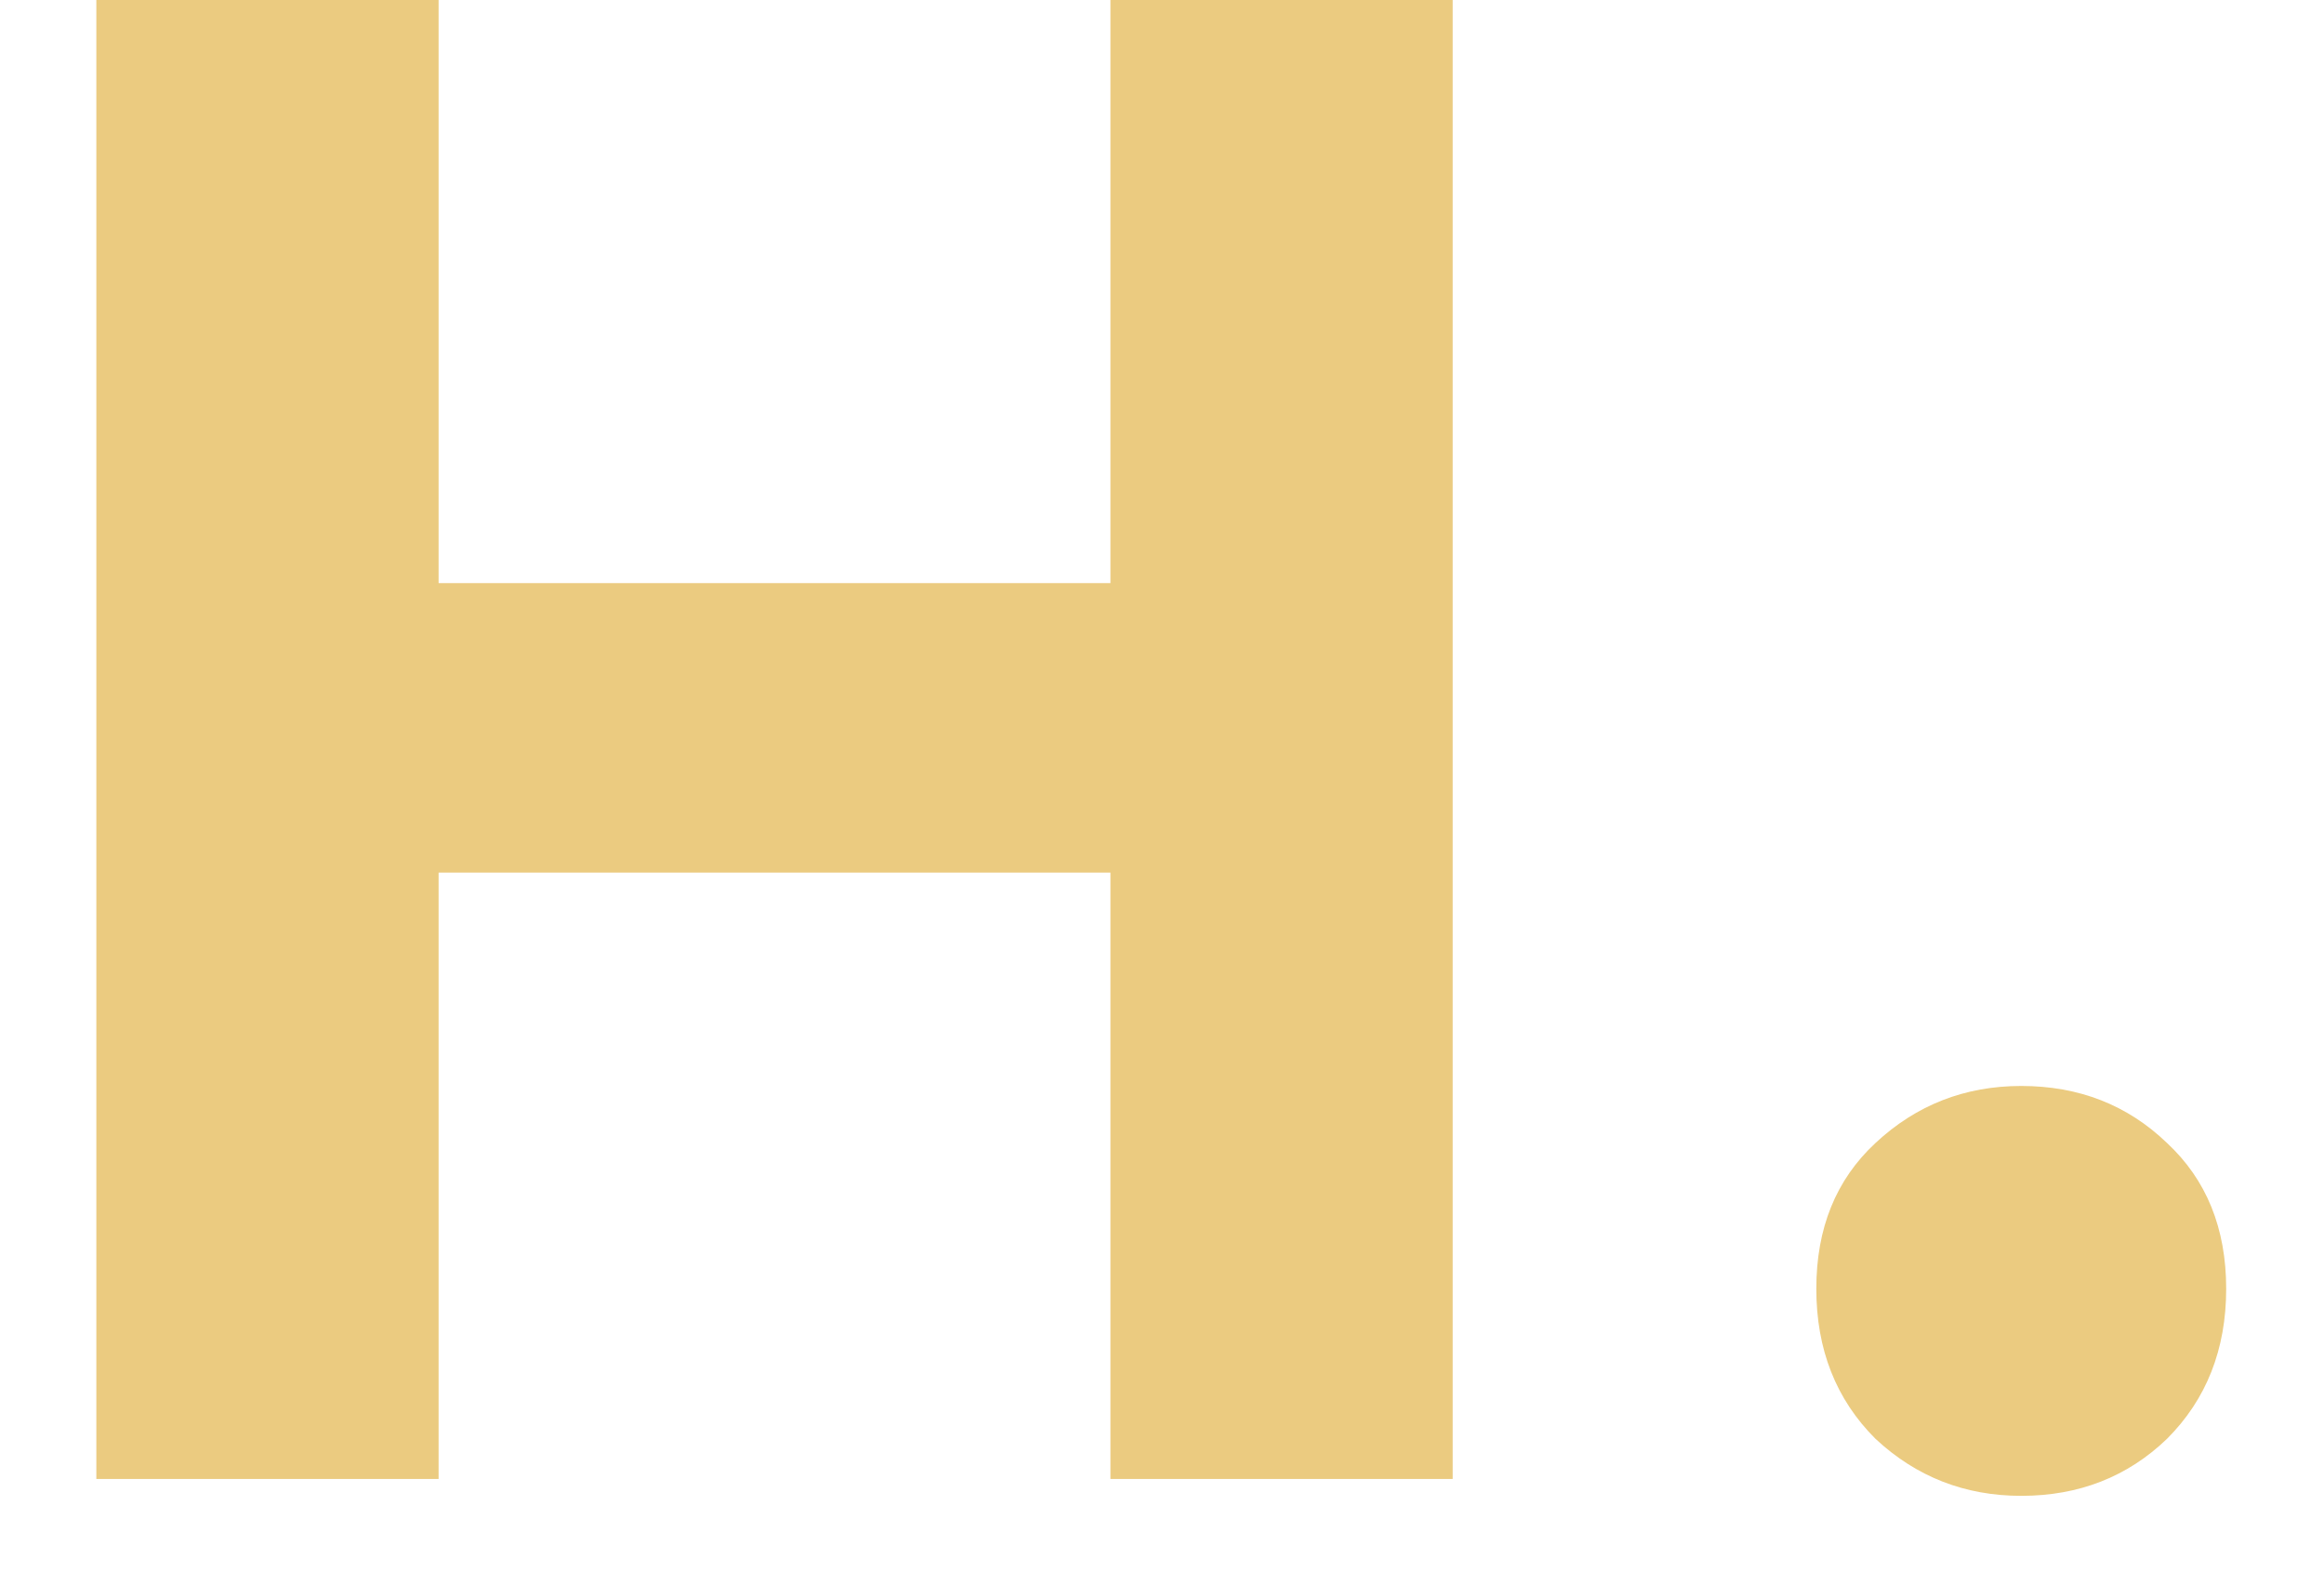
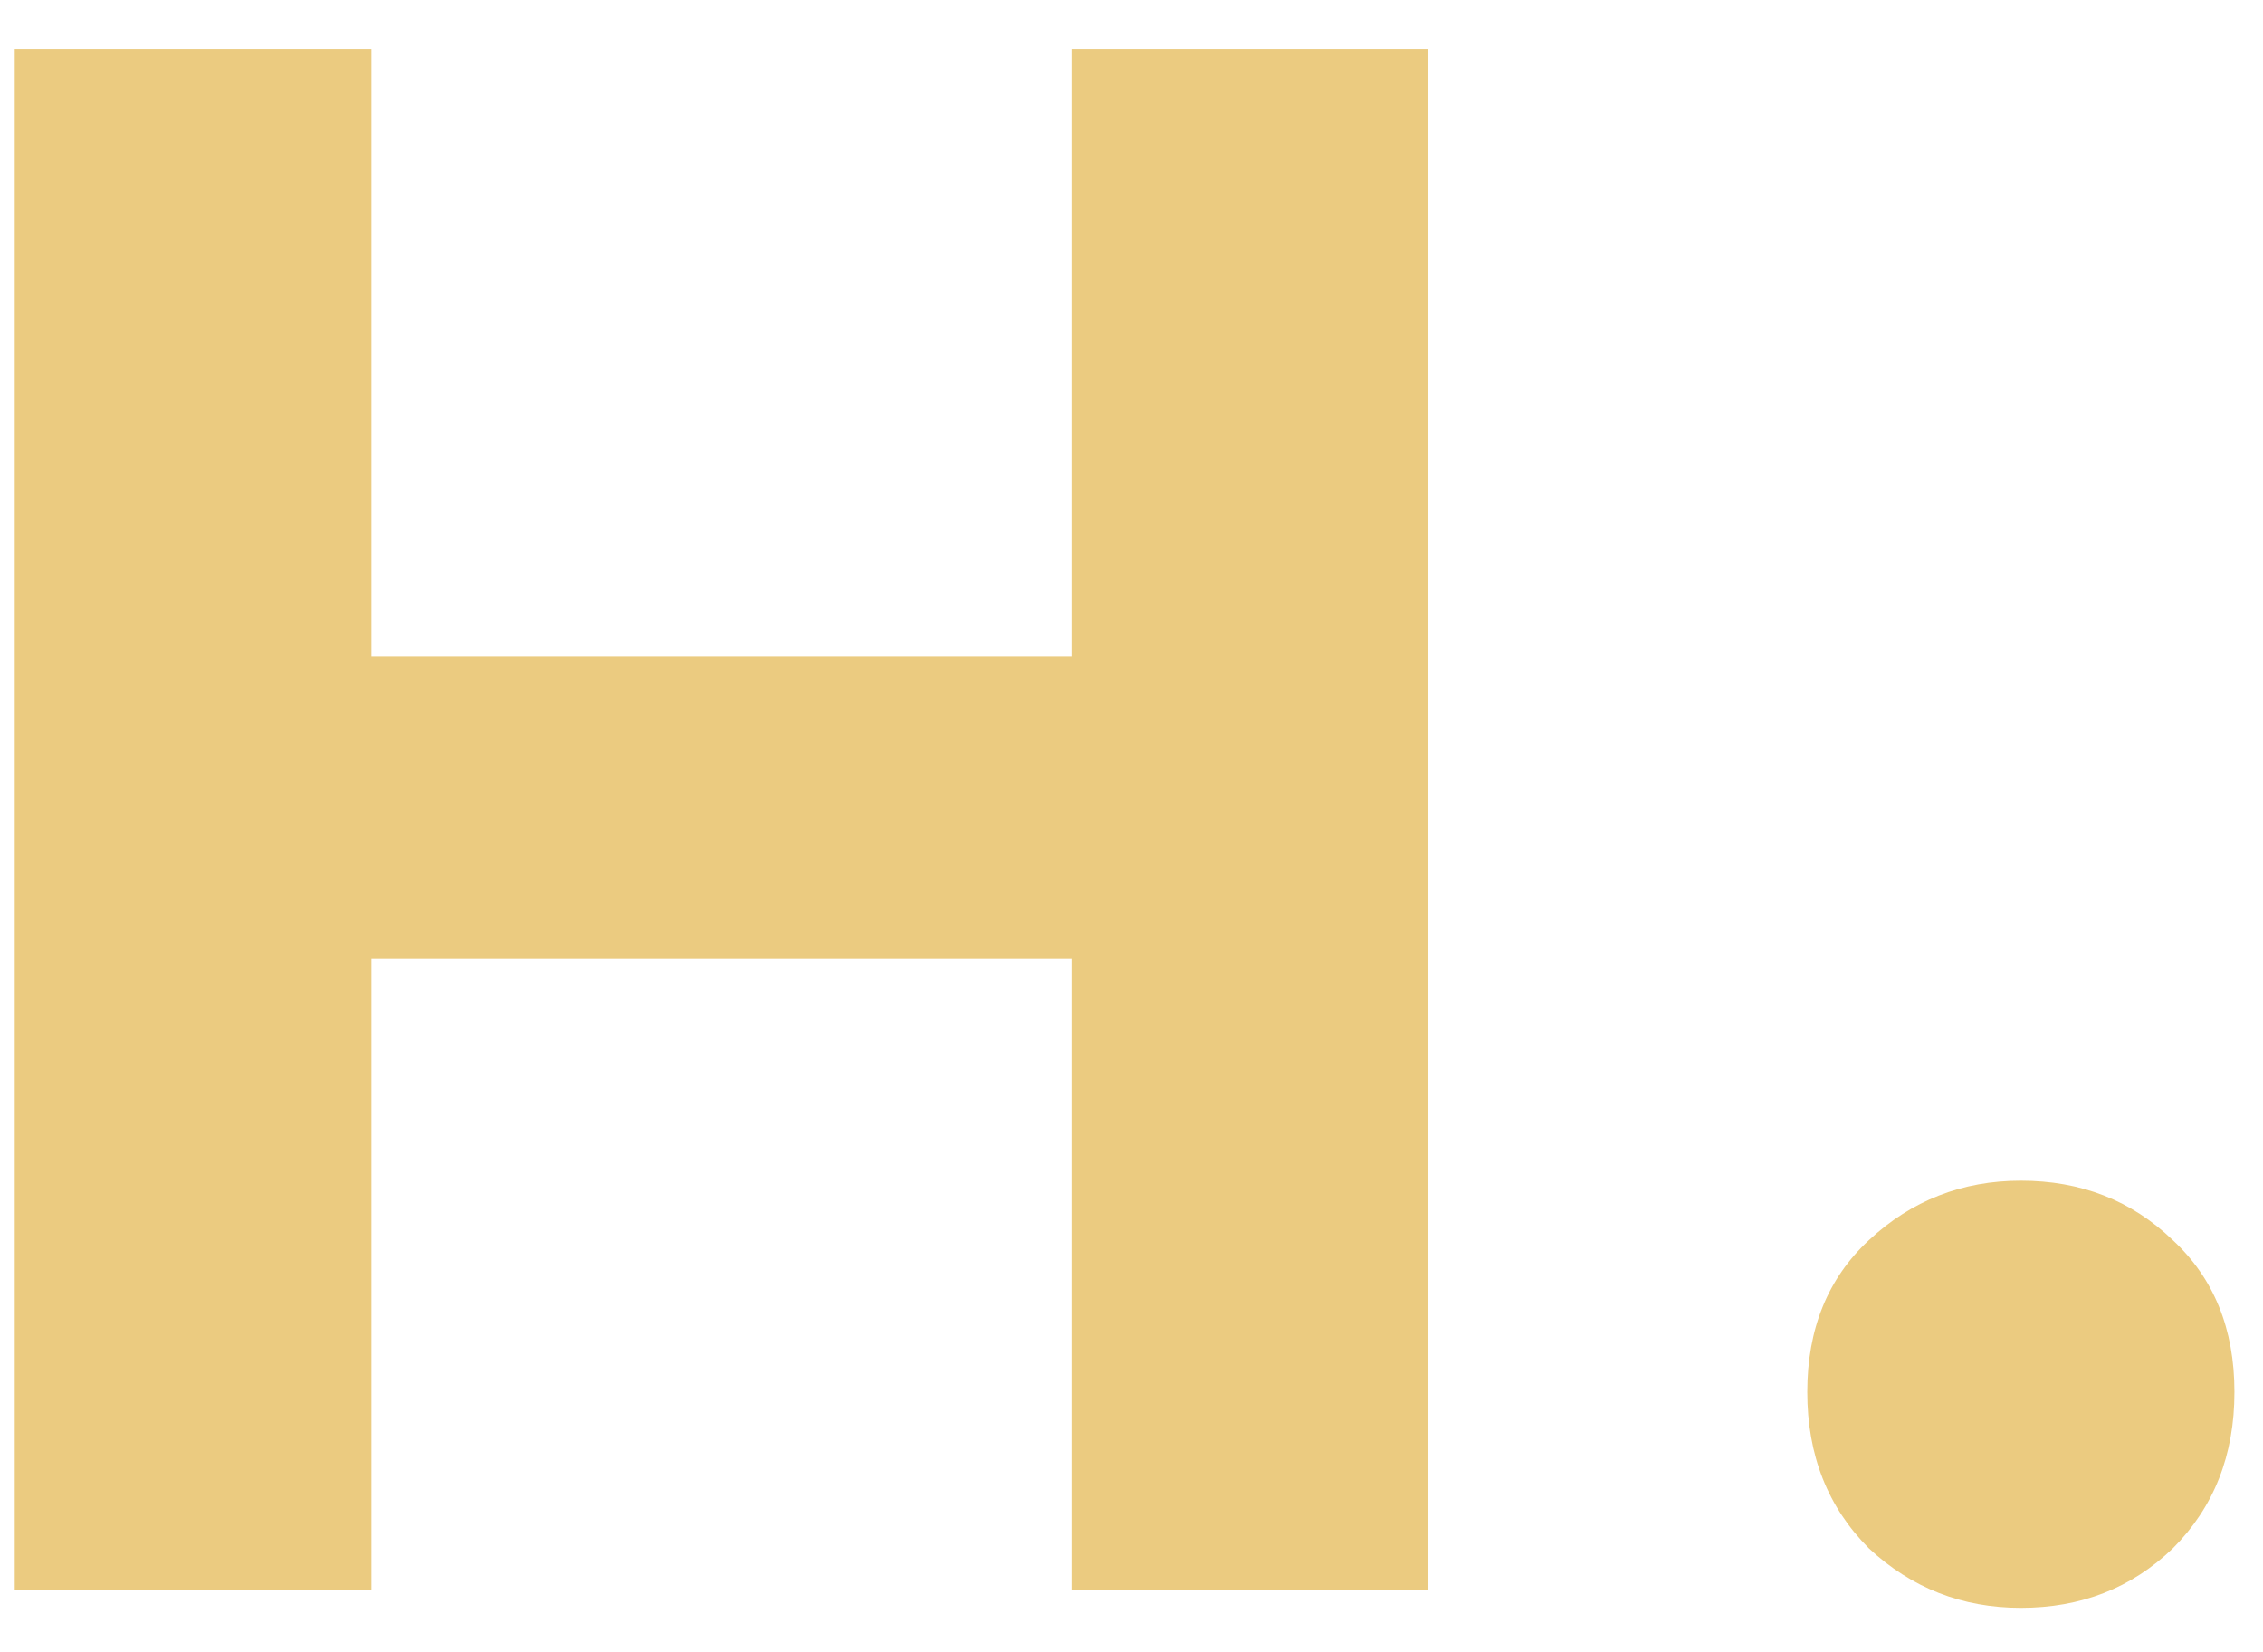
- <svg xmlns="http://www.w3.org/2000/svg" width="22" height="15" viewBox="0 0 22 15" fill="none">
-   <path d="M10.512 -9.53674e-07H13.752V14H10.512V-9.53674e-07ZM4.152 14H0.912V-9.53674e-07H4.152V14ZM10.752 8.26H3.912V5.52H10.752V8.26ZM19.134 14.16C18.6 14.16 18.14 13.98 17.754 13.62C17.38 13.247 17.194 12.773 17.194 12.2C17.194 11.627 17.38 11.167 17.754 10.82C18.14 10.46 18.6 10.28 19.134 10.28C19.68 10.28 20.14 10.46 20.514 10.82C20.887 11.167 21.074 11.627 21.074 12.2C21.074 12.773 20.887 13.247 20.514 13.62C20.14 13.98 19.68 14.16 19.134 14.16Z" fill="#EBCB80" />
+ <svg xmlns="http://www.w3.org/2000/svg" width="37" height="27" viewBox="0 0 37 27" fill="none">
+   <path d="M17.521 0.8H23.354V26H17.521V0.8ZM6.073 26H0.241V0.8H6.073V26ZM17.953 15.668H5.641V10.736H17.953V15.668ZM33.041 26.288C32.081 26.288 31.253 25.964 30.557 25.316C29.885 24.644 29.549 23.792 29.549 22.76C29.549 21.728 29.885 20.9 30.557 20.276C31.253 19.628 32.081 19.304 33.041 19.304C34.025 19.304 34.853 19.628 35.525 20.276C36.197 20.9 36.533 21.728 36.533 22.76C36.533 23.792 36.197 24.644 35.525 25.316C34.853 25.964 34.025 26.288 33.041 26.288Z" fill="#EBCB80" />
</svg>
